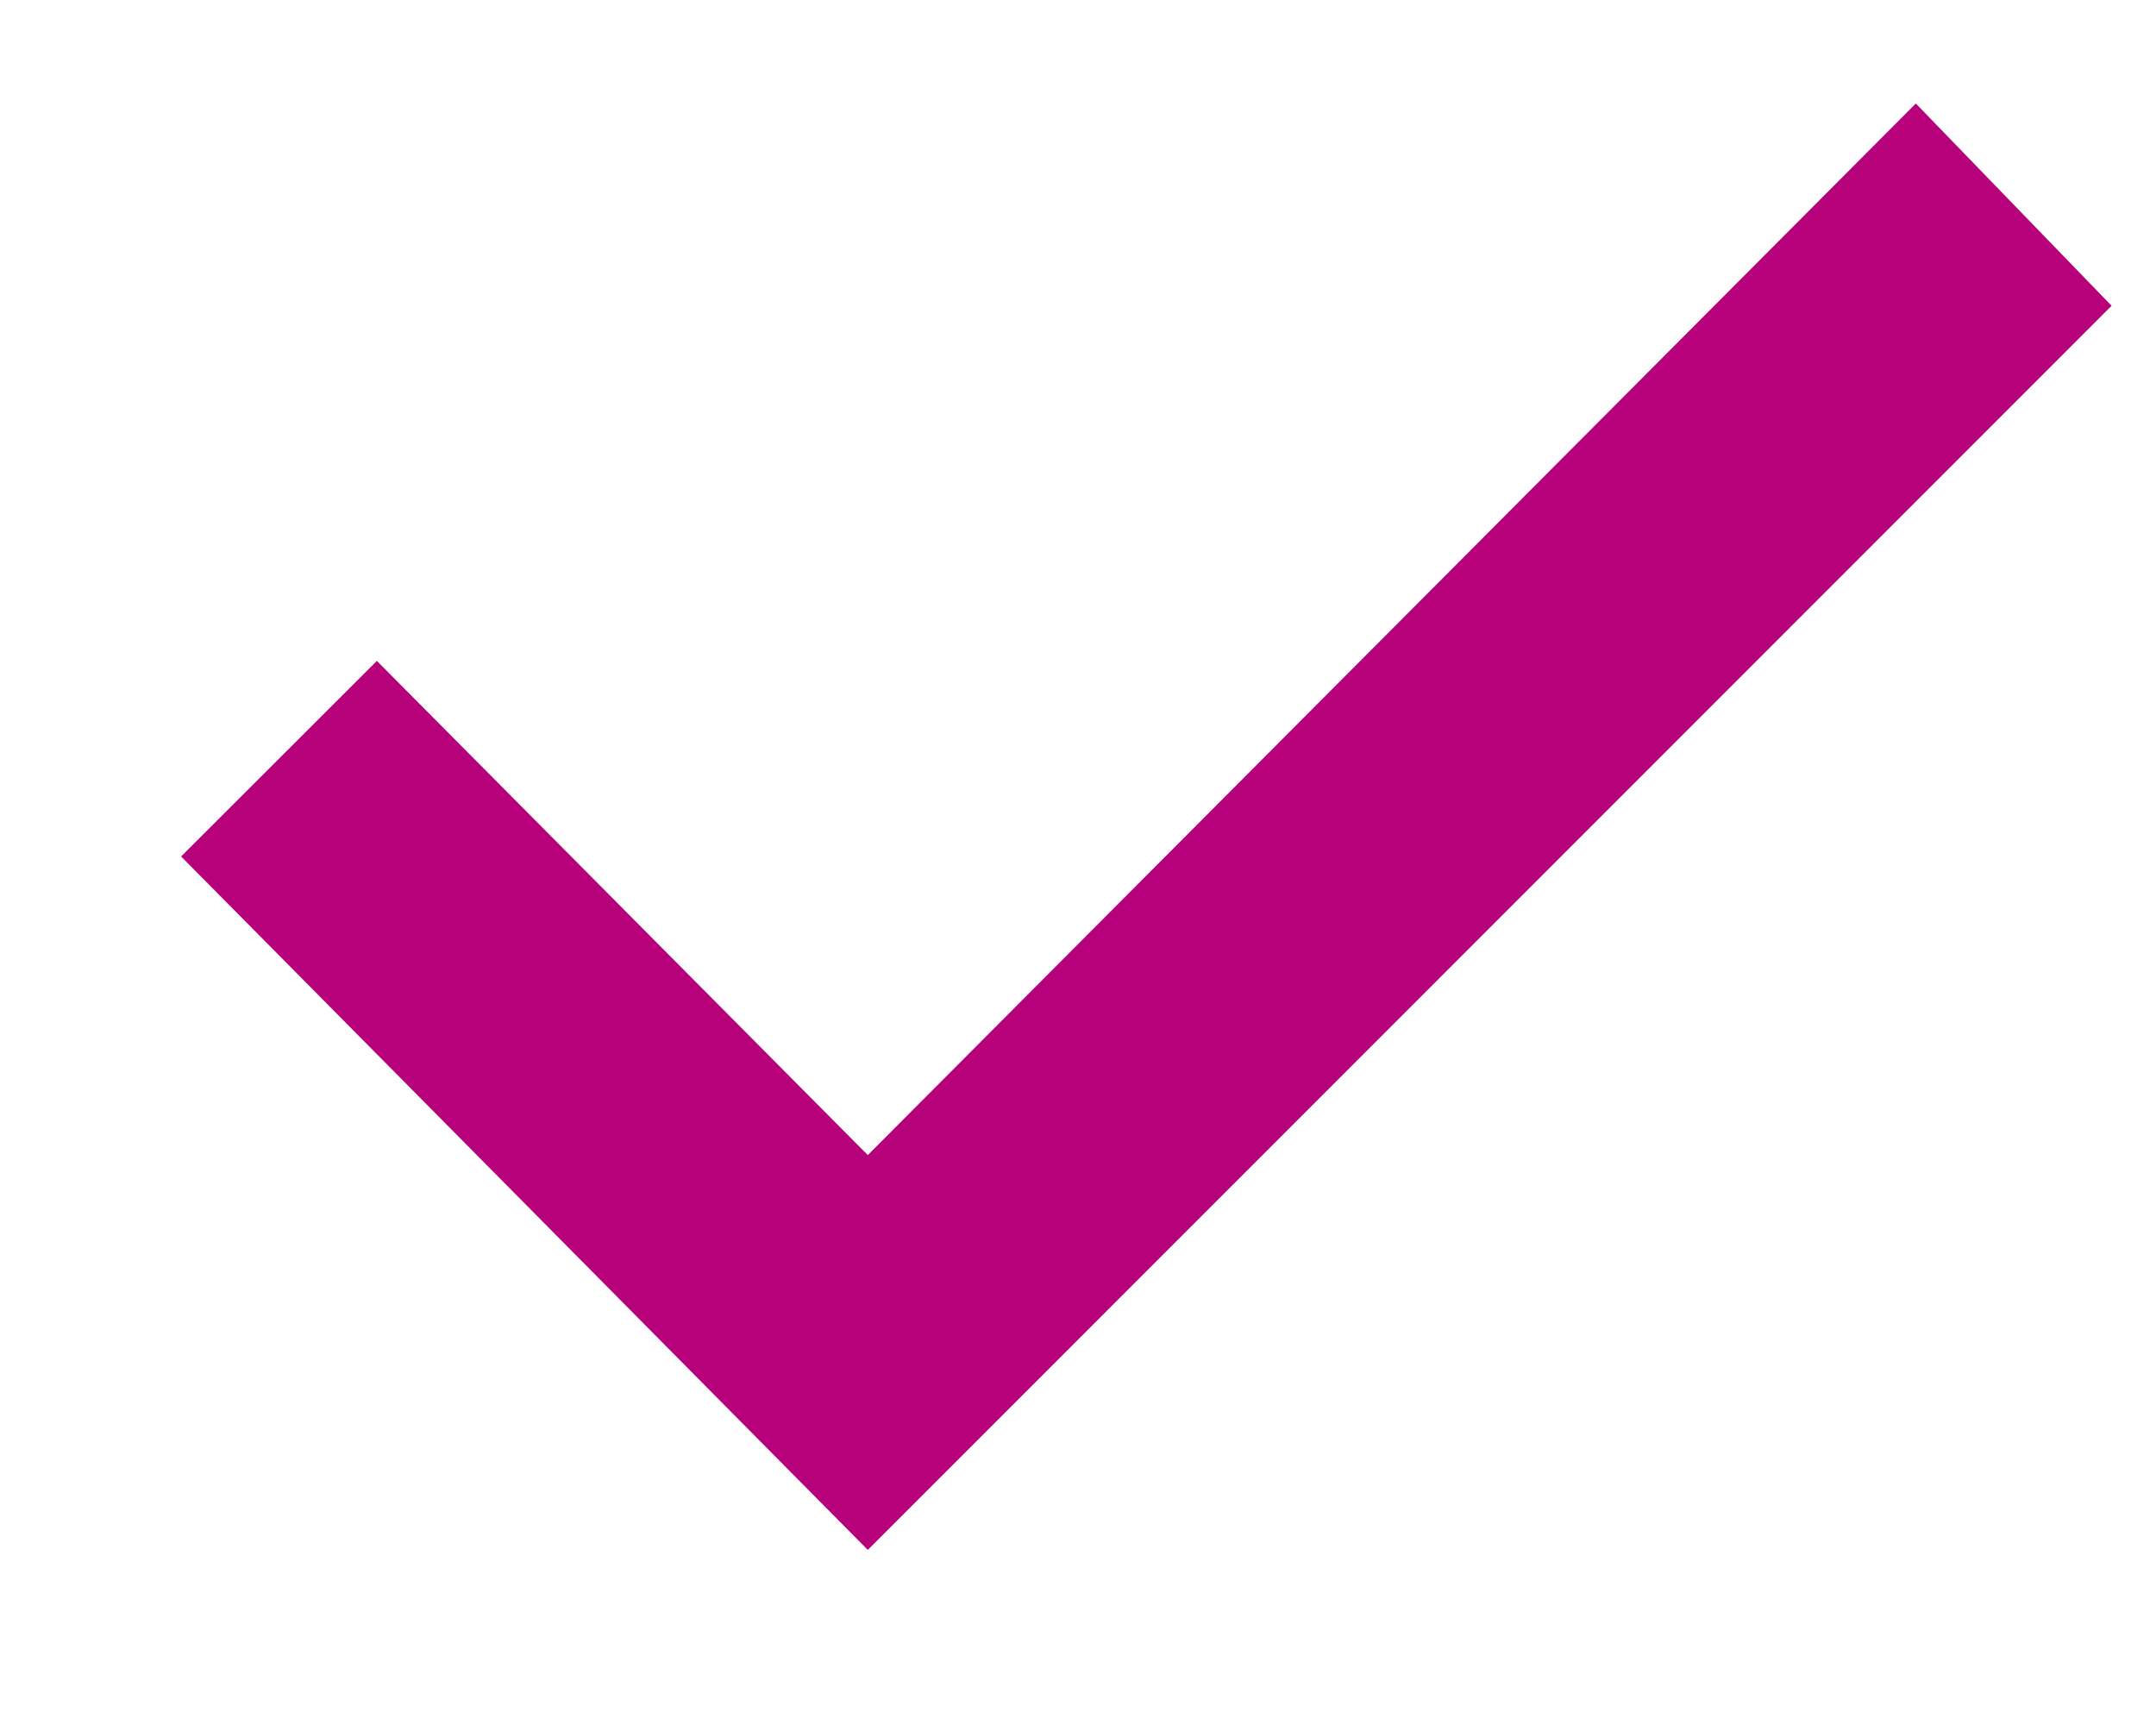
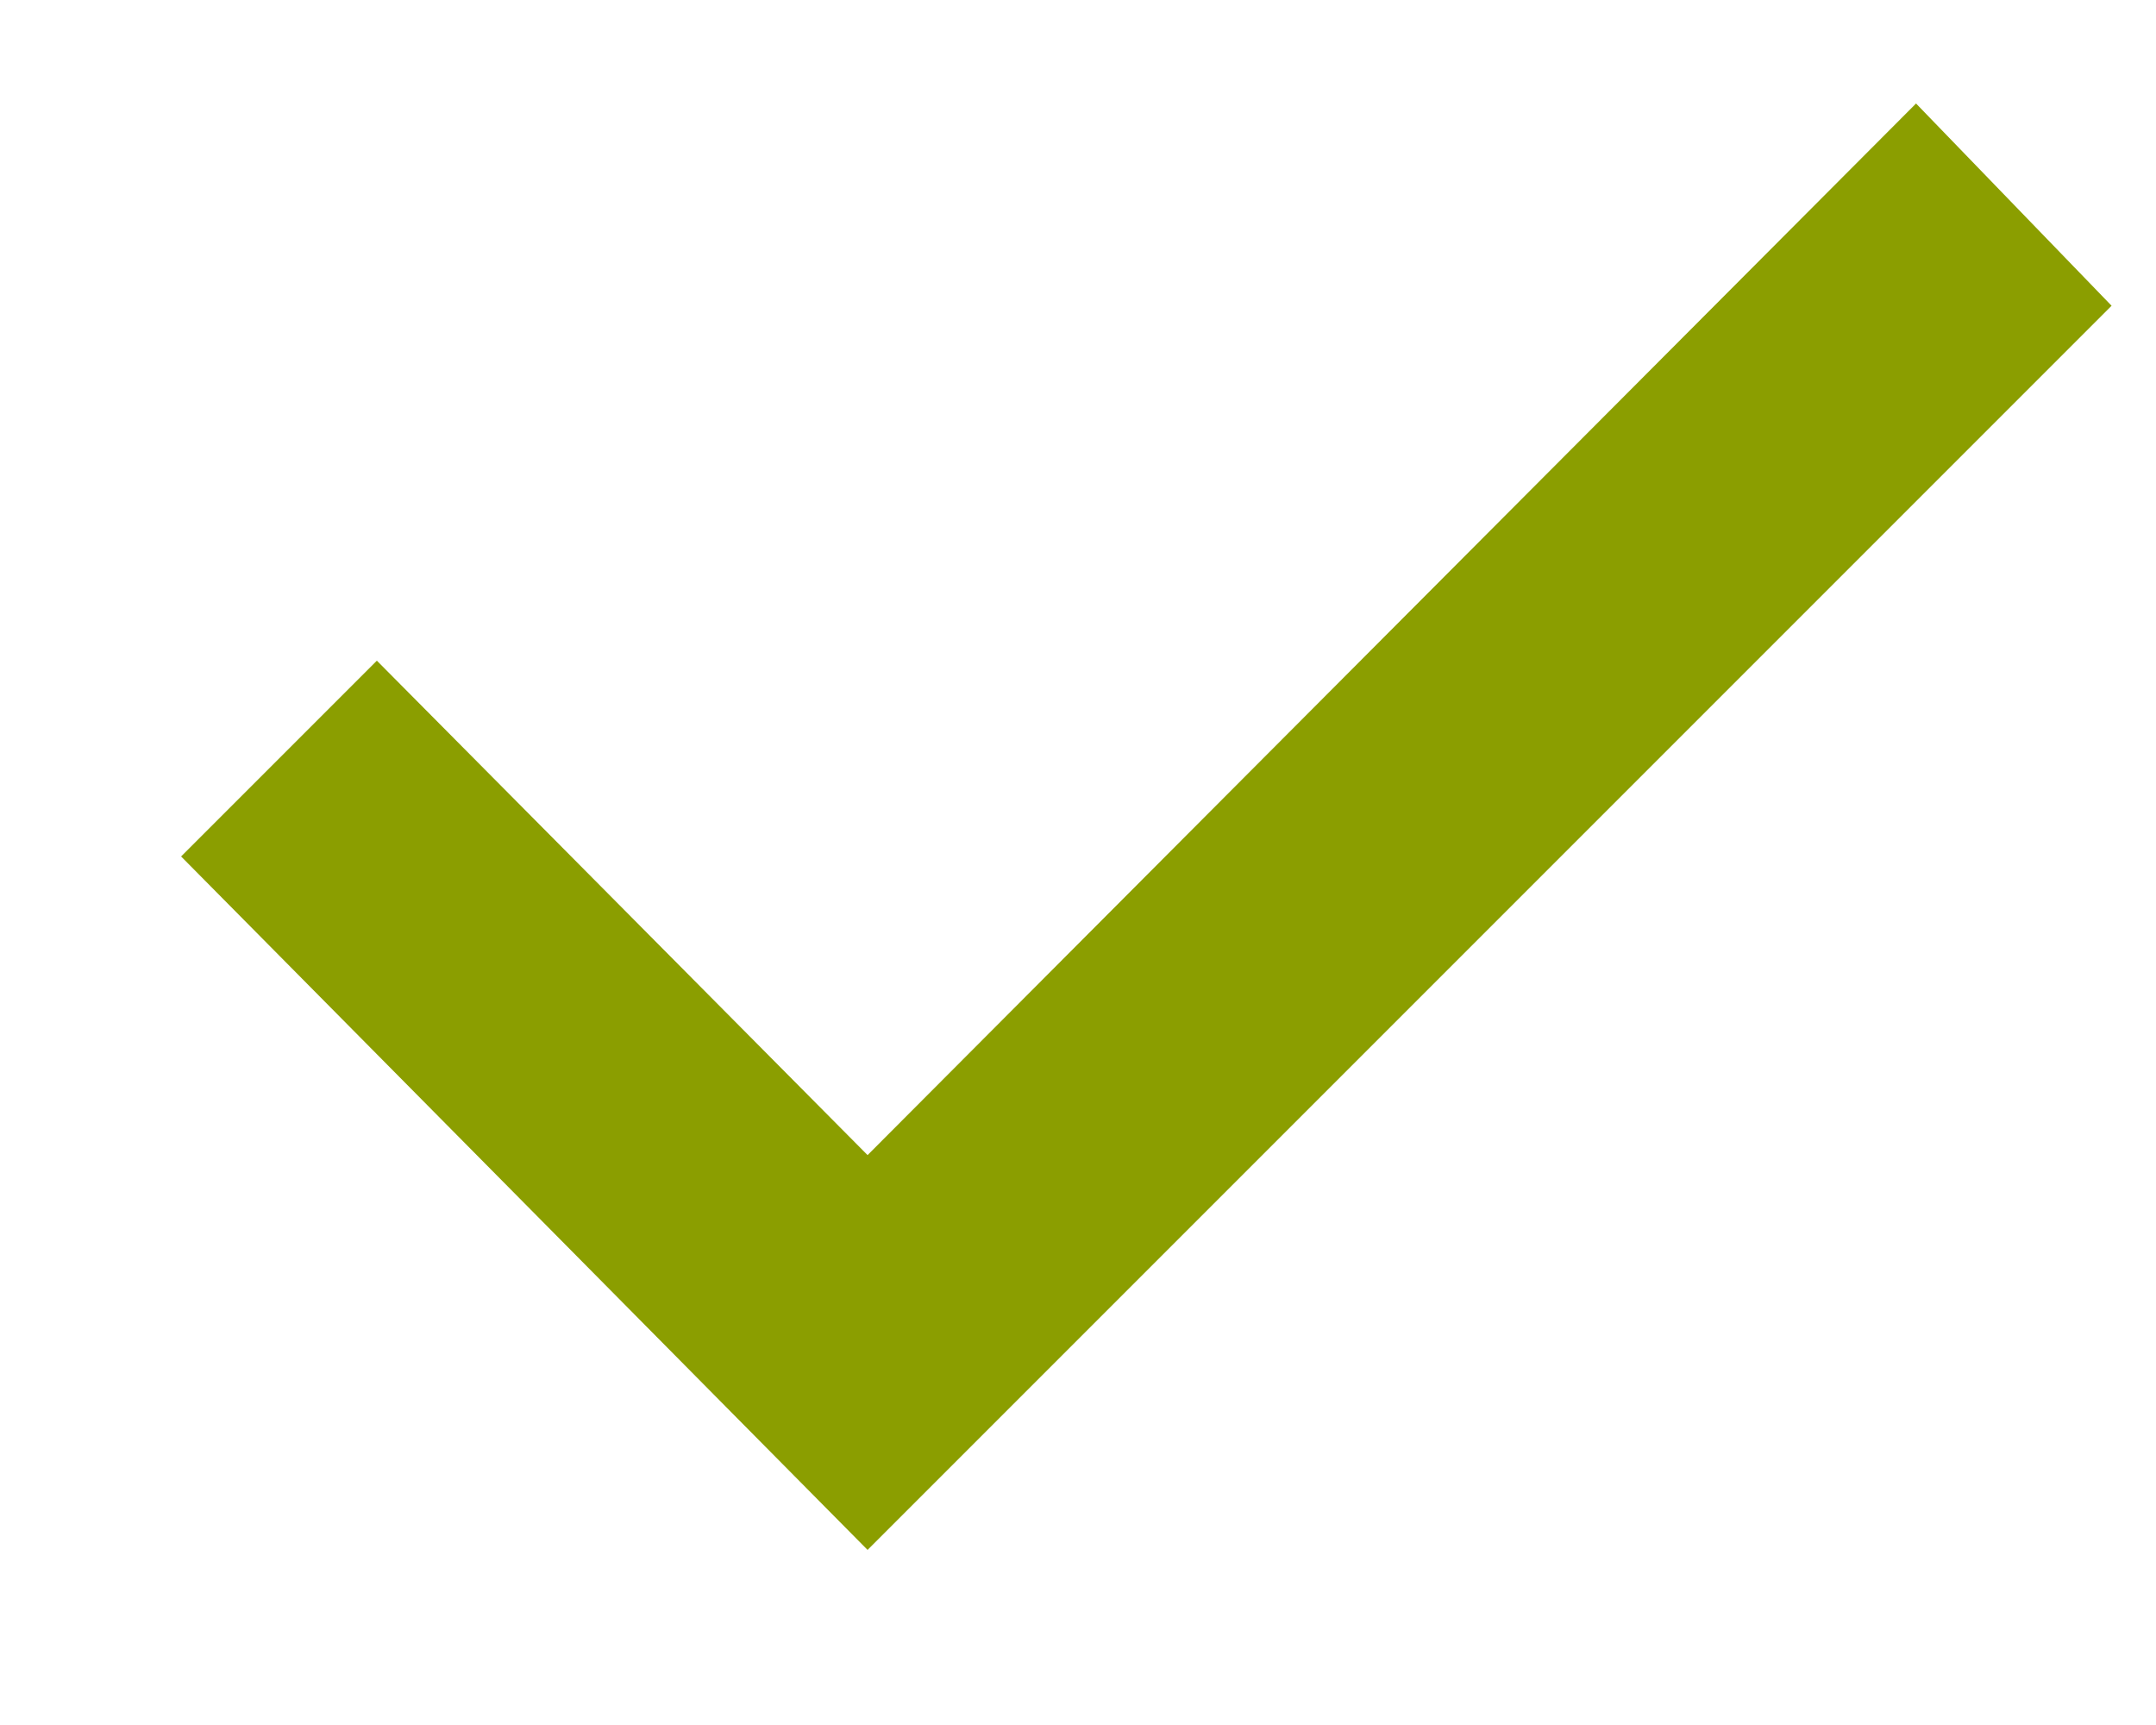
- <svg xmlns="http://www.w3.org/2000/svg" width="10px" height="8px" viewBox="0 0 10 8" version="1.1">
-   <defs />
-   <g id="Symbols" stroke="none" stroke-width="1" fill="none" fill-rule="evenodd">
-     <g id="Menu/Setting/Check" transform="translate(-3, -4)" fill="#b7017b">
-       <polygon id="Path" points="7.025 11.188 12.794 5.418 11.886 4.48 7.025 9.357 4.748 7.065 3.84 7.972" />
+ <svg xmlns="http://www.w3.org/2000/svg" version="1.1" id="Layer_1" x="0px" y="0px" width="10px" height="8px" viewBox="0 0 10 8" enable-background="new 0 0 10 8" xml:space="preserve">
+   <g id="Symbols">
+     <g id="Menu_x2F_Setting_x2F_Check" transform="translate(-3, -4)">
+       <polygon id="Path" fill="#8B9E00" points="7.024,11.188 12.794,5.418 11.887,4.48 7.024,9.357 4.748,7.064 3.84,7.972   " />
    </g>
  </g>
</svg>
